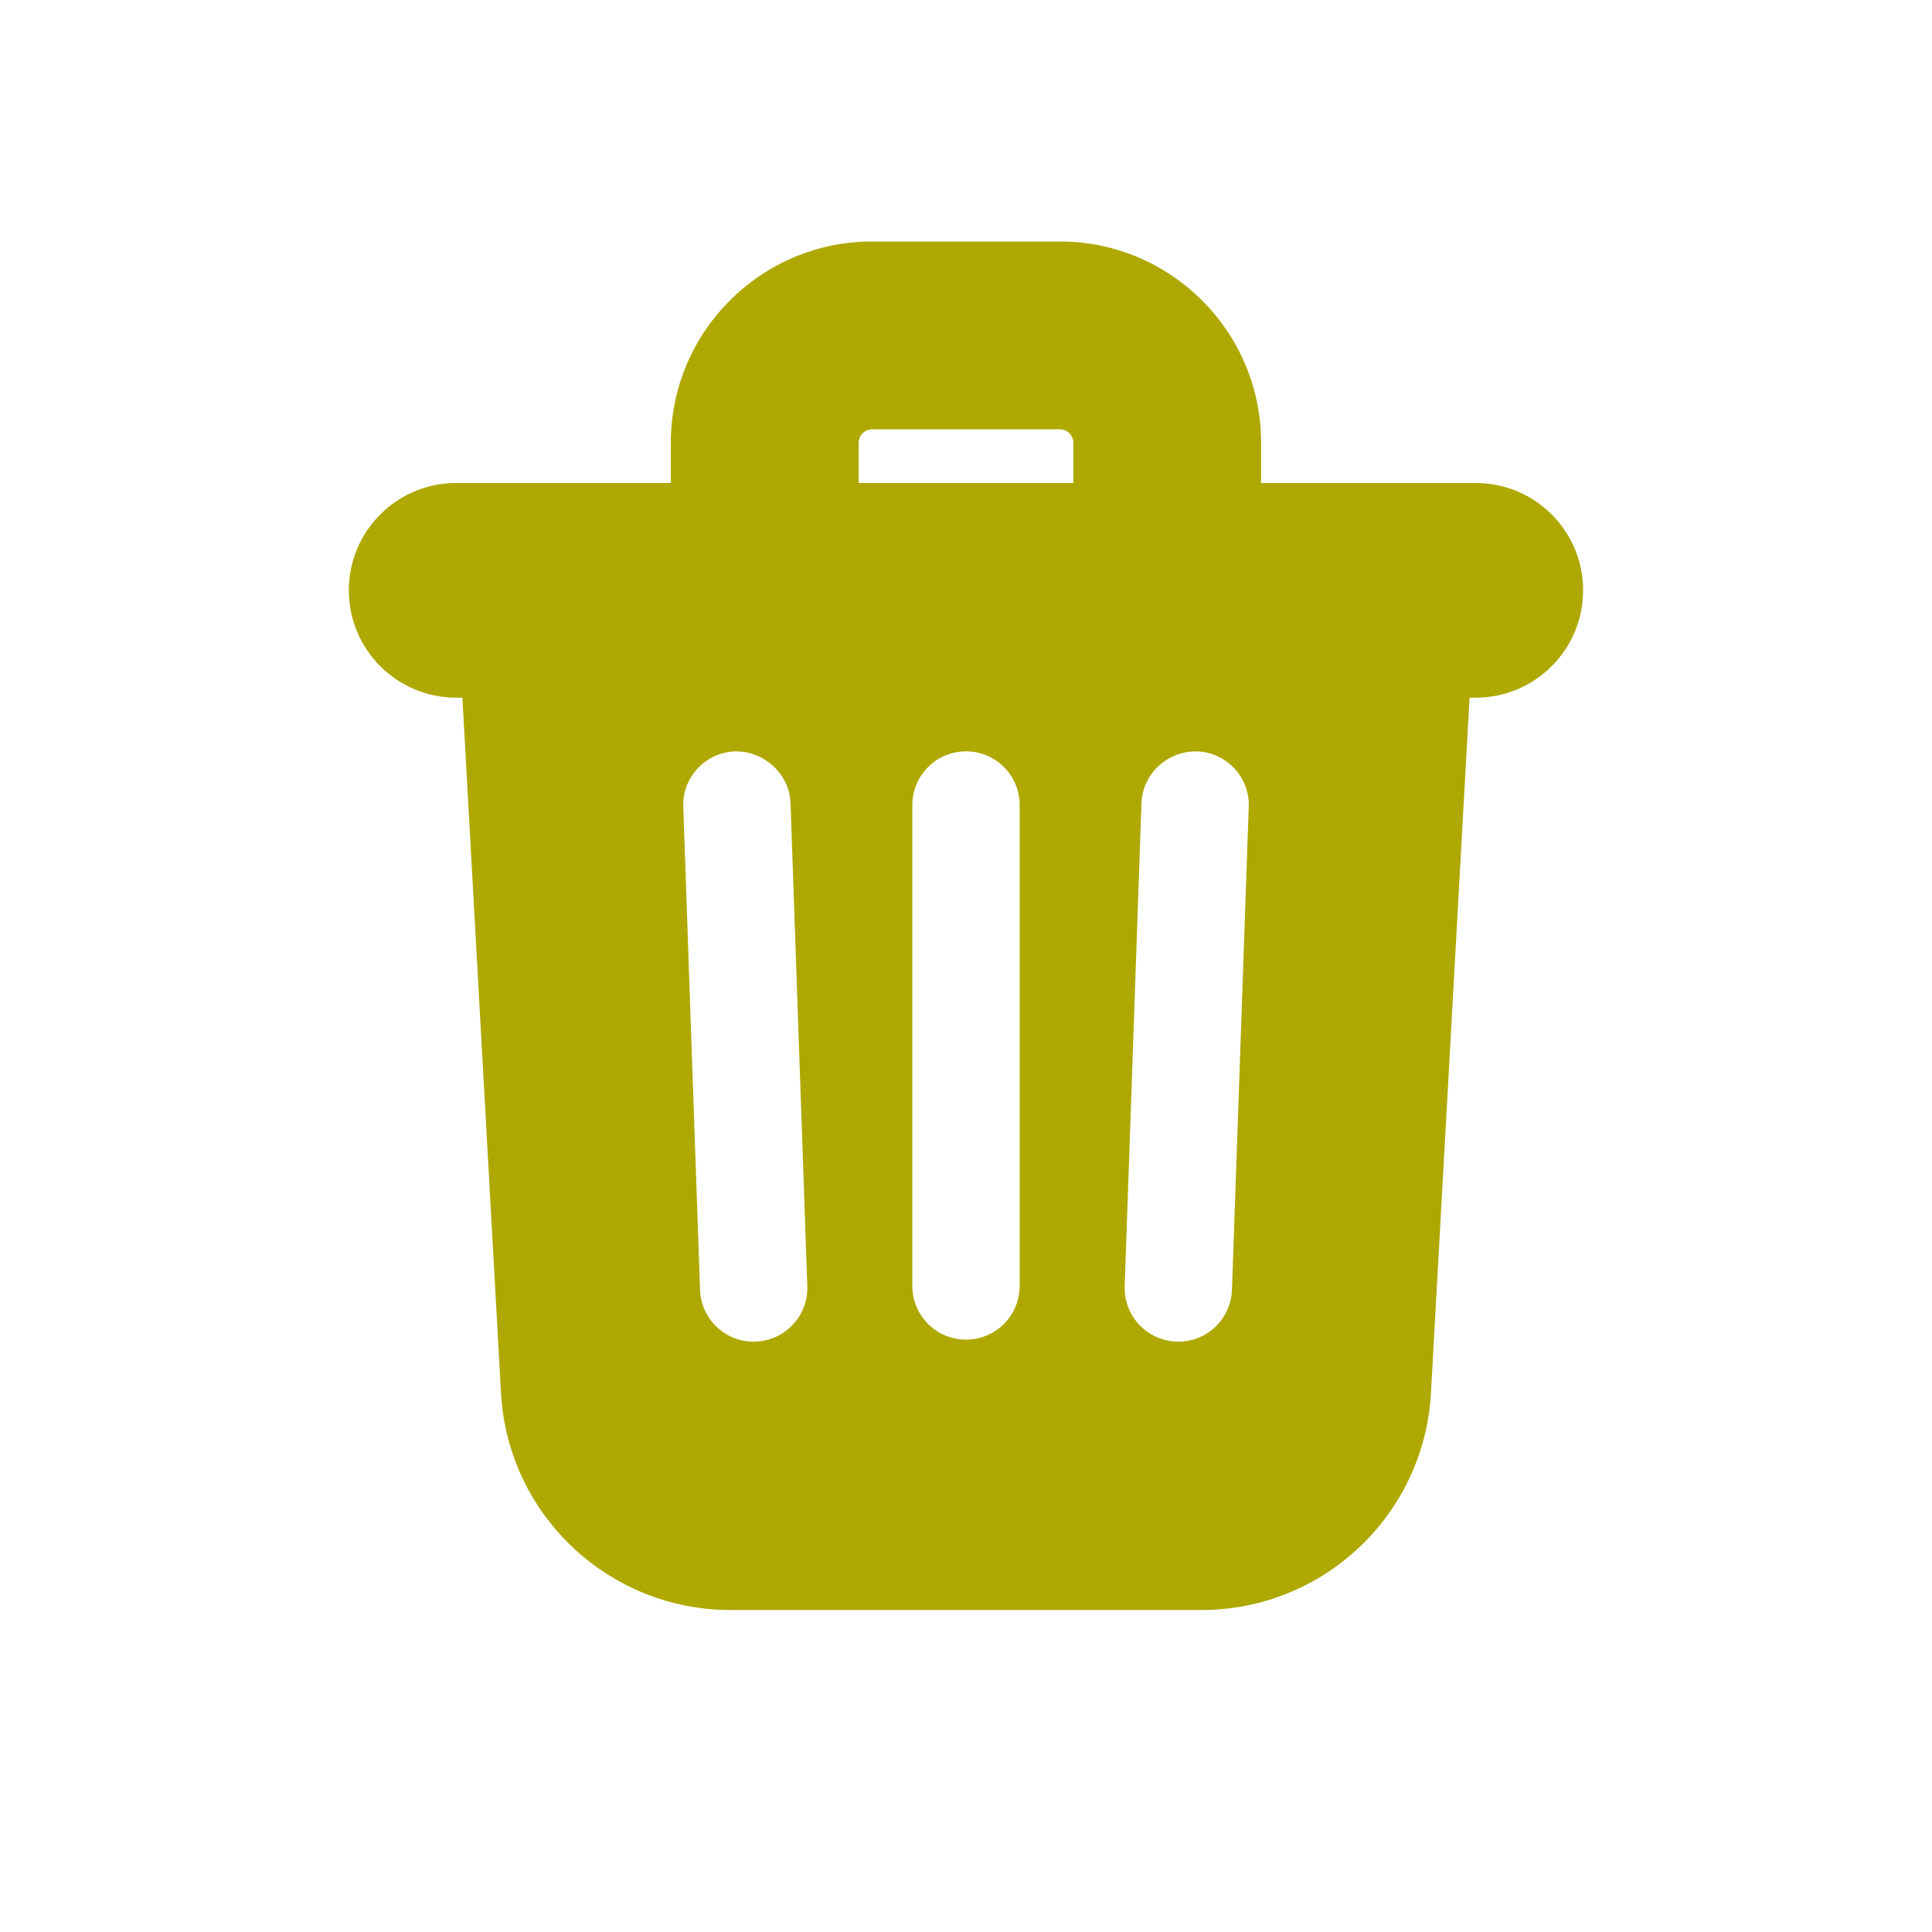
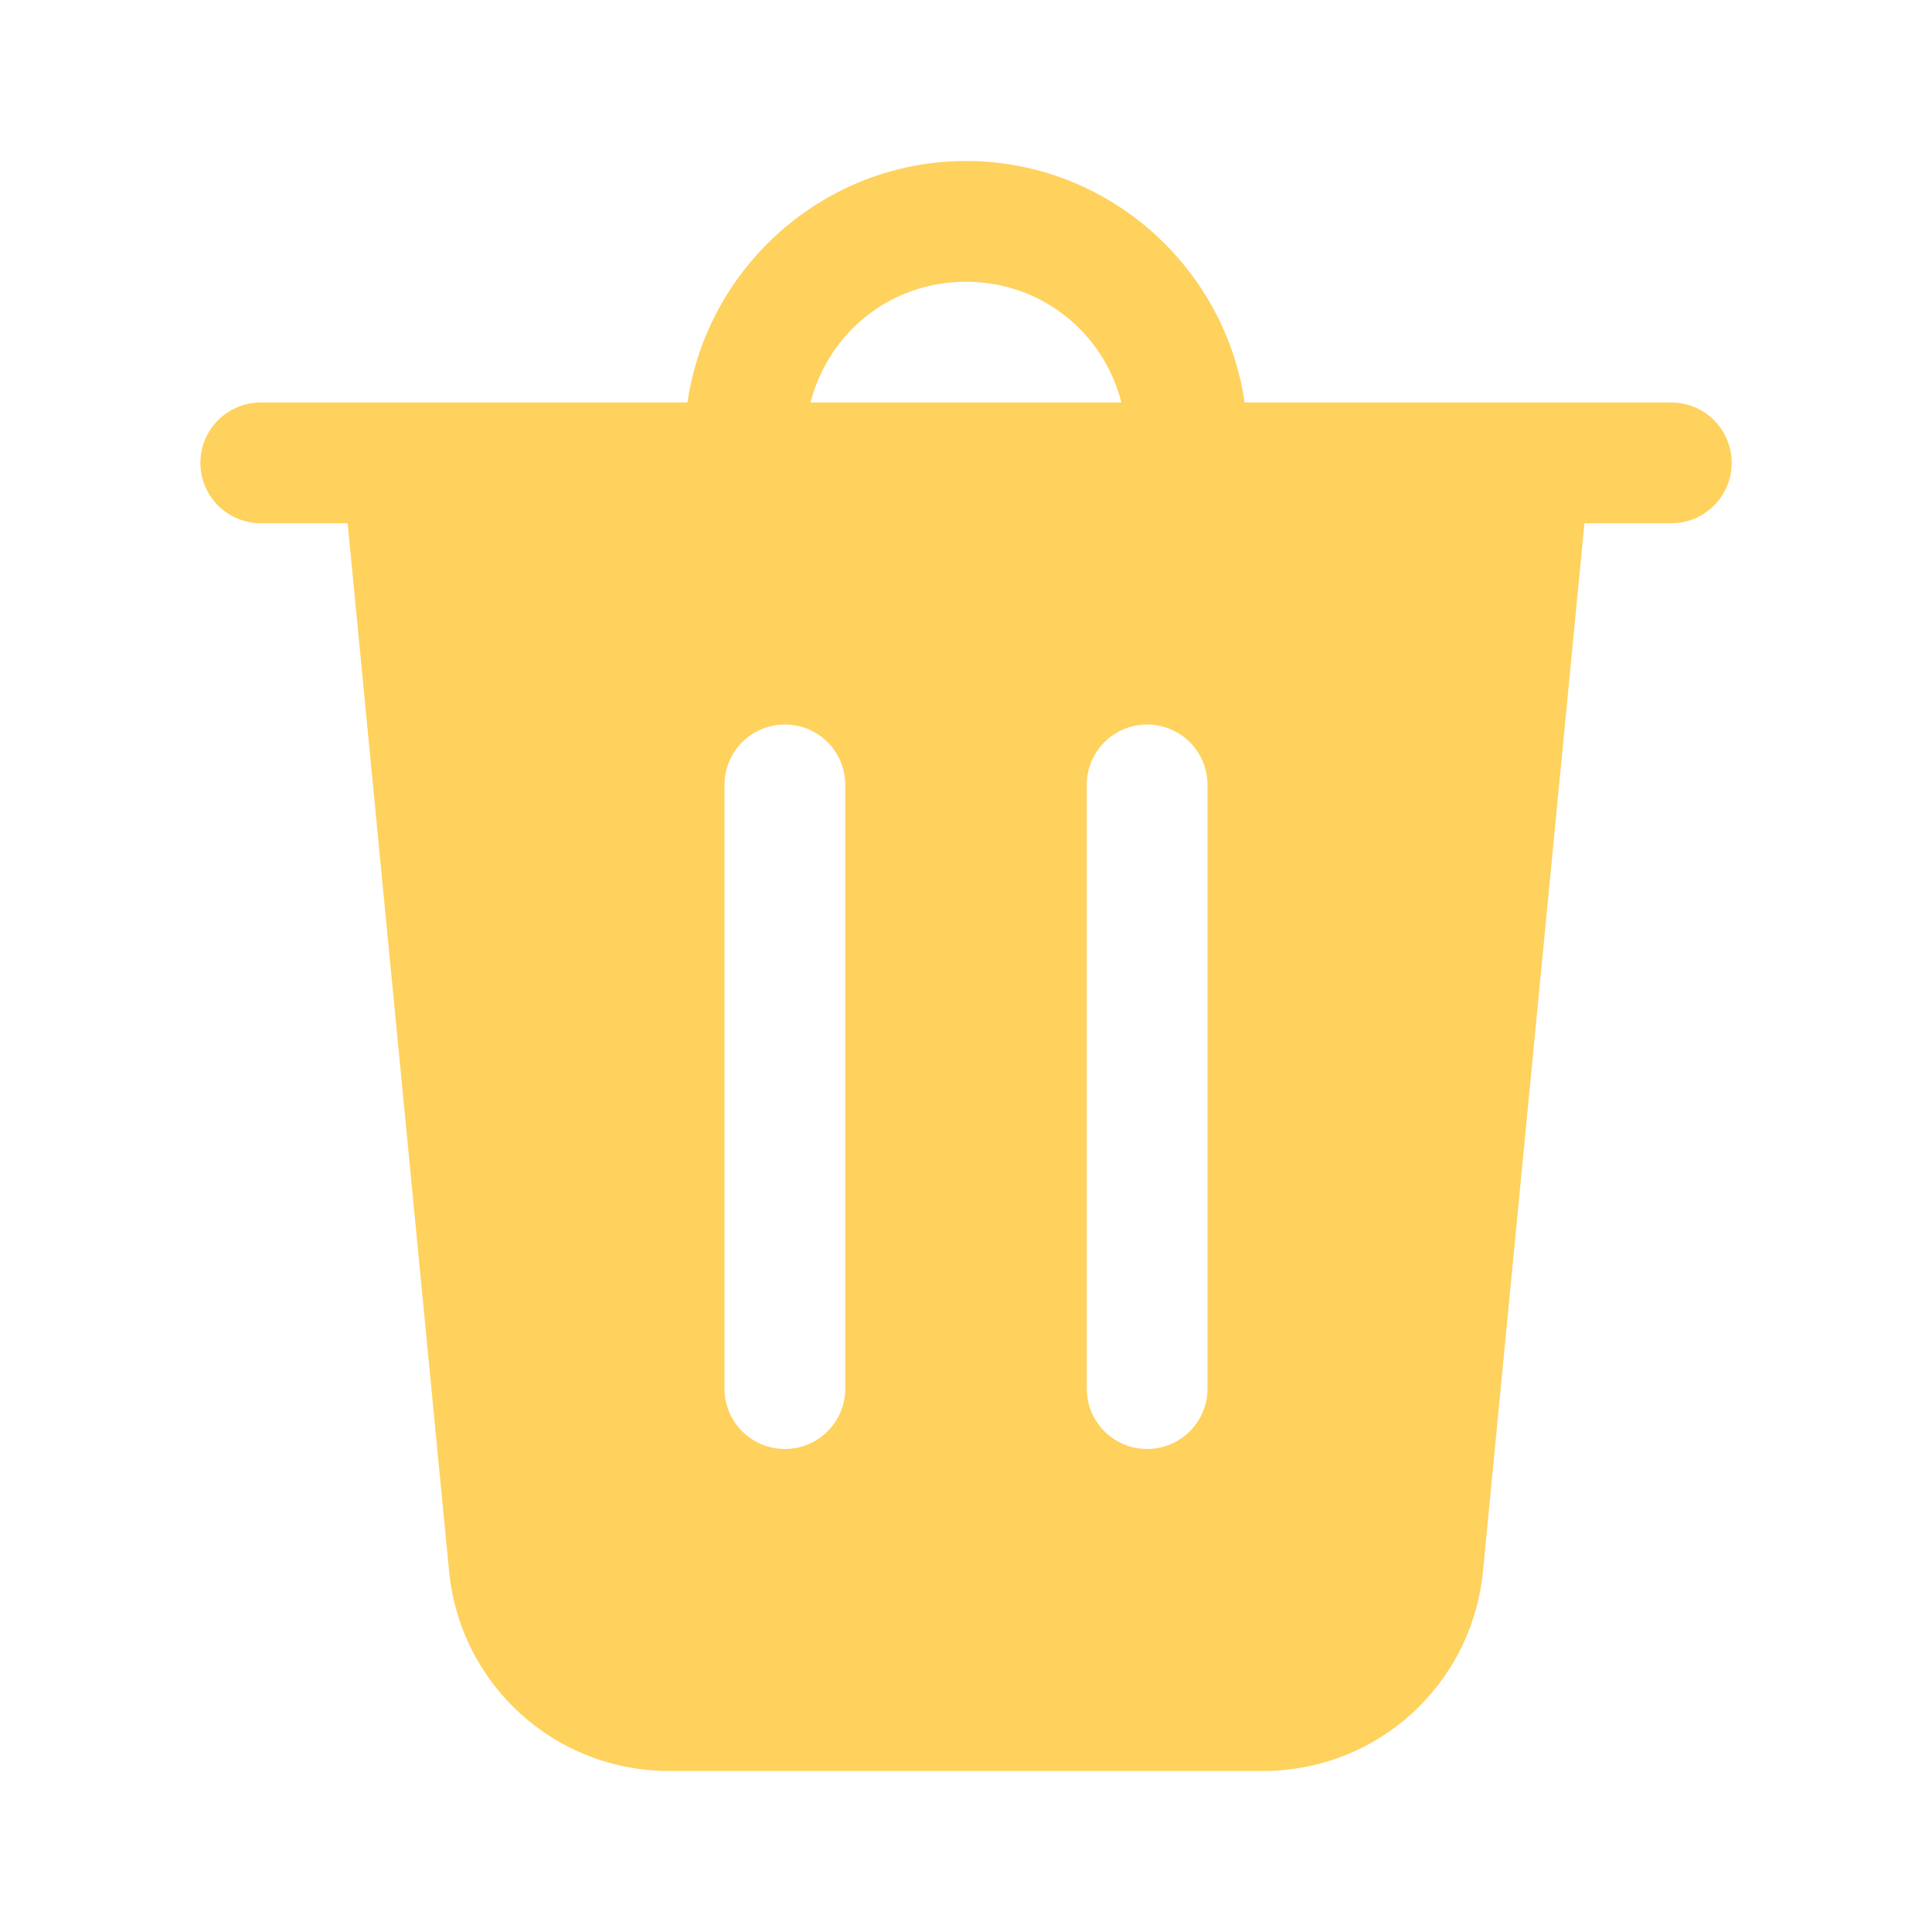
- <svg xmlns="http://www.w3.org/2000/svg" viewBox="0,0,256,256" width="3rem" height="3rem">
-   <g fill="#aea800" fill-rule="nonzero" stroke="none" stroke-width="1" stroke-linecap="butt" stroke-linejoin="miter" stroke-miterlimit="10" stroke-dasharray="" stroke-dashoffset="0" font-family="none" font-weight="none" font-size="none" text-anchor="none" style="mix-blend-mode: normal">
-     <g transform="scale(3.55556,3.55556)">
-       <path d="M32.5,9c-4.136,0 -7.5,3.364 -7.5,7.5v1.5h-8c-2.209,0 -4,1.791 -4,4c0,2.209 1.791,4 4,4h0.232l1.439,25.916c0.252,4.533 4.007,8.084 8.547,8.084h17.562c4.54,0 8.295,-3.551 8.547,-8.084l1.439,-25.916h0.232c2.209,0 4,-1.791 4,-4c0,-2.209 -1.791,-4 -4,-4h-8v-1.5c0,-4.136 -3.364,-7.5 -7.5,-7.5zM32.5,16h7c0.275,0 0.5,0.224 0.5,0.5v1.5h-8v-1.5c0,-0.276 0.225,-0.5 0.5,-0.5zM36,28c1.104,0 2,0.896 2,2v17.924c0,1.105 -0.896,2 -2,2c-1.104,0 -2,-0.896 -2,-2v-17.924c0,-1.104 0.896,-2 2,-2zM27.393,28.002c1.067,-0.022 2.029,0.826 2.068,1.93l0.625,18c0.038,1.104 -0.828,2.027 -1.932,2.066c-0.023,0.001 -0.045,0.002 -0.068,0.002c-1.073,0 -1.96,-0.852 -1.998,-1.932l-0.625,-18c-0.038,-1.104 0.826,-2.027 1.93,-2.066zM44.607,28.002c1.104,0.038 1.968,0.962 1.93,2.066l-0.625,18c-0.038,1.08 -0.926,1.932 -1.998,1.932c-0.023,0 -0.045,-0.001 -0.068,-0.002c-1.104,-0.038 -1.97,-0.962 -1.932,-2.066l0.625,-18c0.038,-1.104 0.979,-1.952 2.068,-1.93z" />
+ <svg xmlns="http://www.w3.org/2000/svg" x="0px" y="0px" width="30" height="30" viewBox="0,0,256,256">
+   <g fill="#ffd15d" fill-rule="nonzero" stroke="none" stroke-width="1" stroke-linecap="butt" stroke-linejoin="miter" stroke-miterlimit="10" stroke-dasharray="" stroke-dashoffset="0" font-family="none" font-weight="none" font-size="none" text-anchor="none" style="mix-blend-mode: normal">
+     <g transform="scale(5.33333,5.33333)">
+       <path d="M24,4c-3.508,0 -6.43,2.621 -6.92,6h-10.58c-0.541,-0.008 -1.044,0.277 -1.317,0.744c-0.273,0.467 -0.273,1.045 0,1.512c0.273,0.467 0.776,0.751 1.317,0.744h2.137l2.52,26.029c0.274,2.833 2.63,4.971 5.477,4.971h14.734c2.847,0 5.202,-2.138 5.477,-4.971l2.52,-26.029h2.137c0.541,0.008 1.044,-0.277 1.317,-0.744c0.273,-0.467 0.273,-1.045 0,-1.512c-0.273,-0.467 -0.776,-0.751 -1.317,-0.744h-10.58c-0.49,-3.379 -3.412,-6 -6.92,-6zM24,7c1.879,0 3.421,1.268 3.861,3h-7.723c0.441,-1.732 1.982,-3 3.861,-3zM19.5,18c0.828,0 1.5,0.671 1.5,1.5v15c0,0.829 -0.672,1.5 -1.5,1.5c-0.828,0 -1.5,-0.671 -1.5,-1.5v-15c0,-0.829 0.672,-1.5 1.5,-1.5zM28.5,18c0.828,0 1.5,0.671 1.5,1.5v15c0,0.829 -0.672,1.5 -1.5,1.5c-0.828,0 -1.5,-0.671 -1.5,-1.5v-15c0,-0.829 0.672,-1.5 1.5,-1.5z" />
    </g>
  </g>
</svg>
